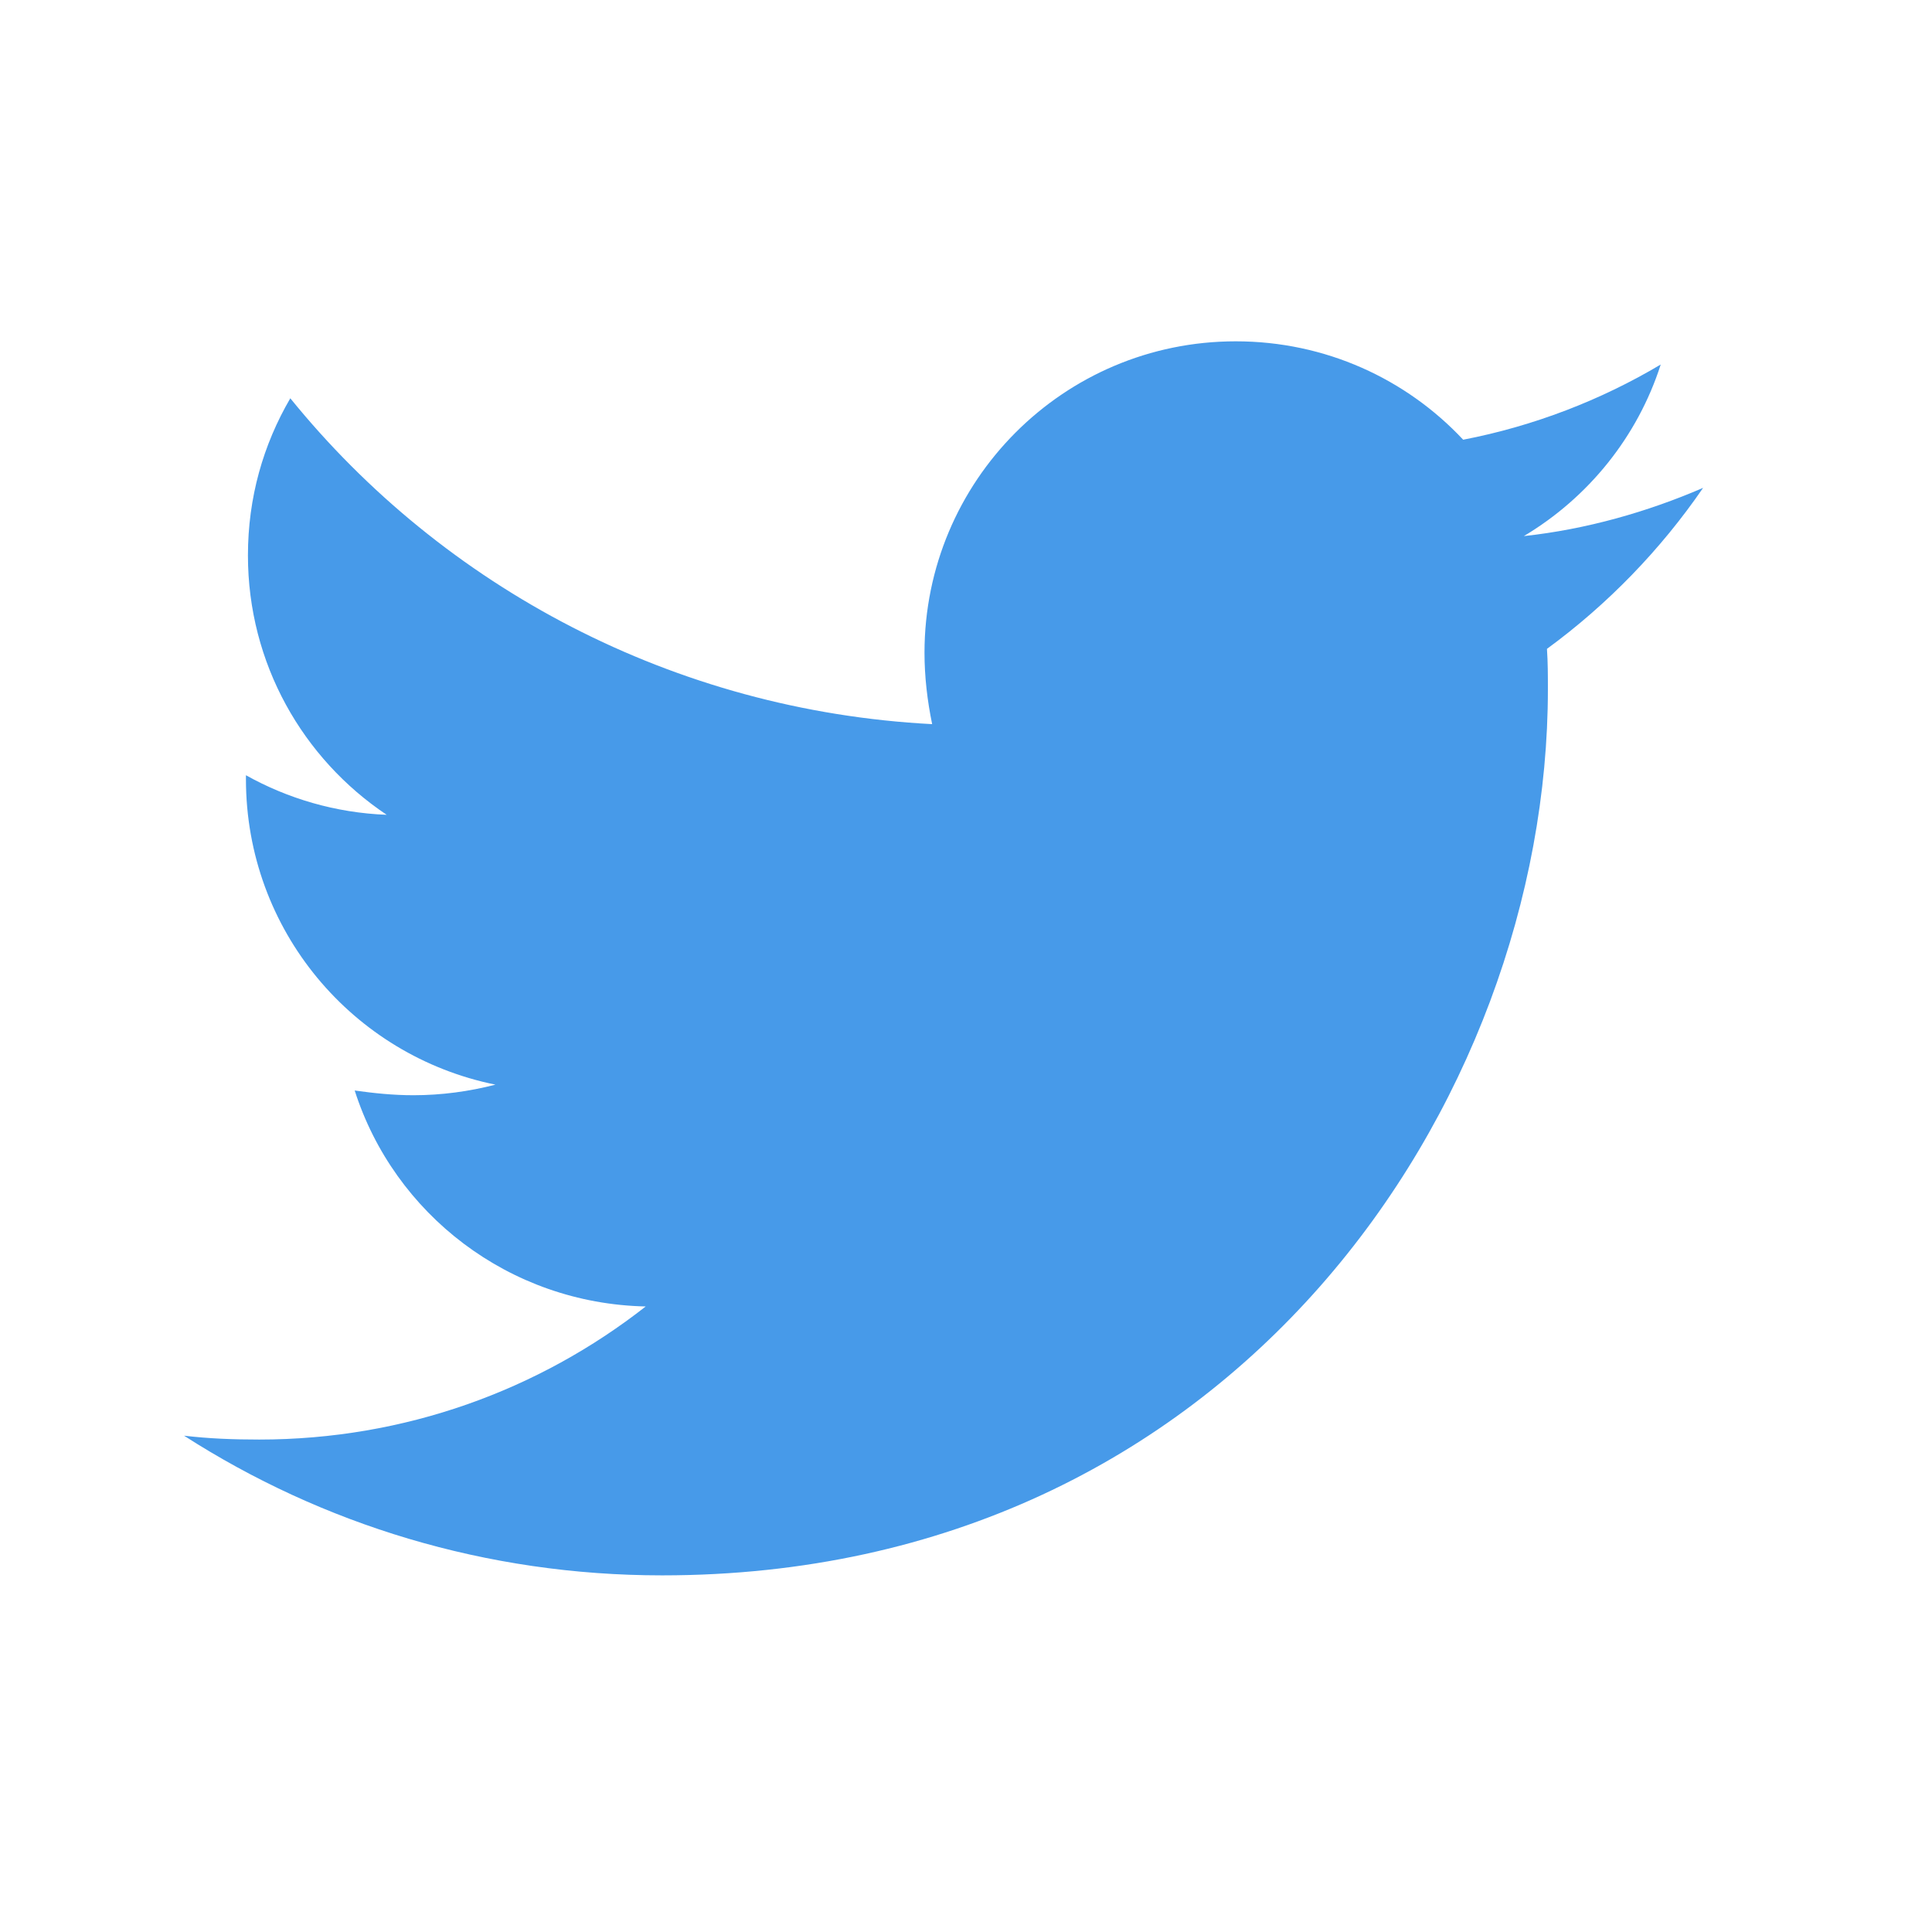
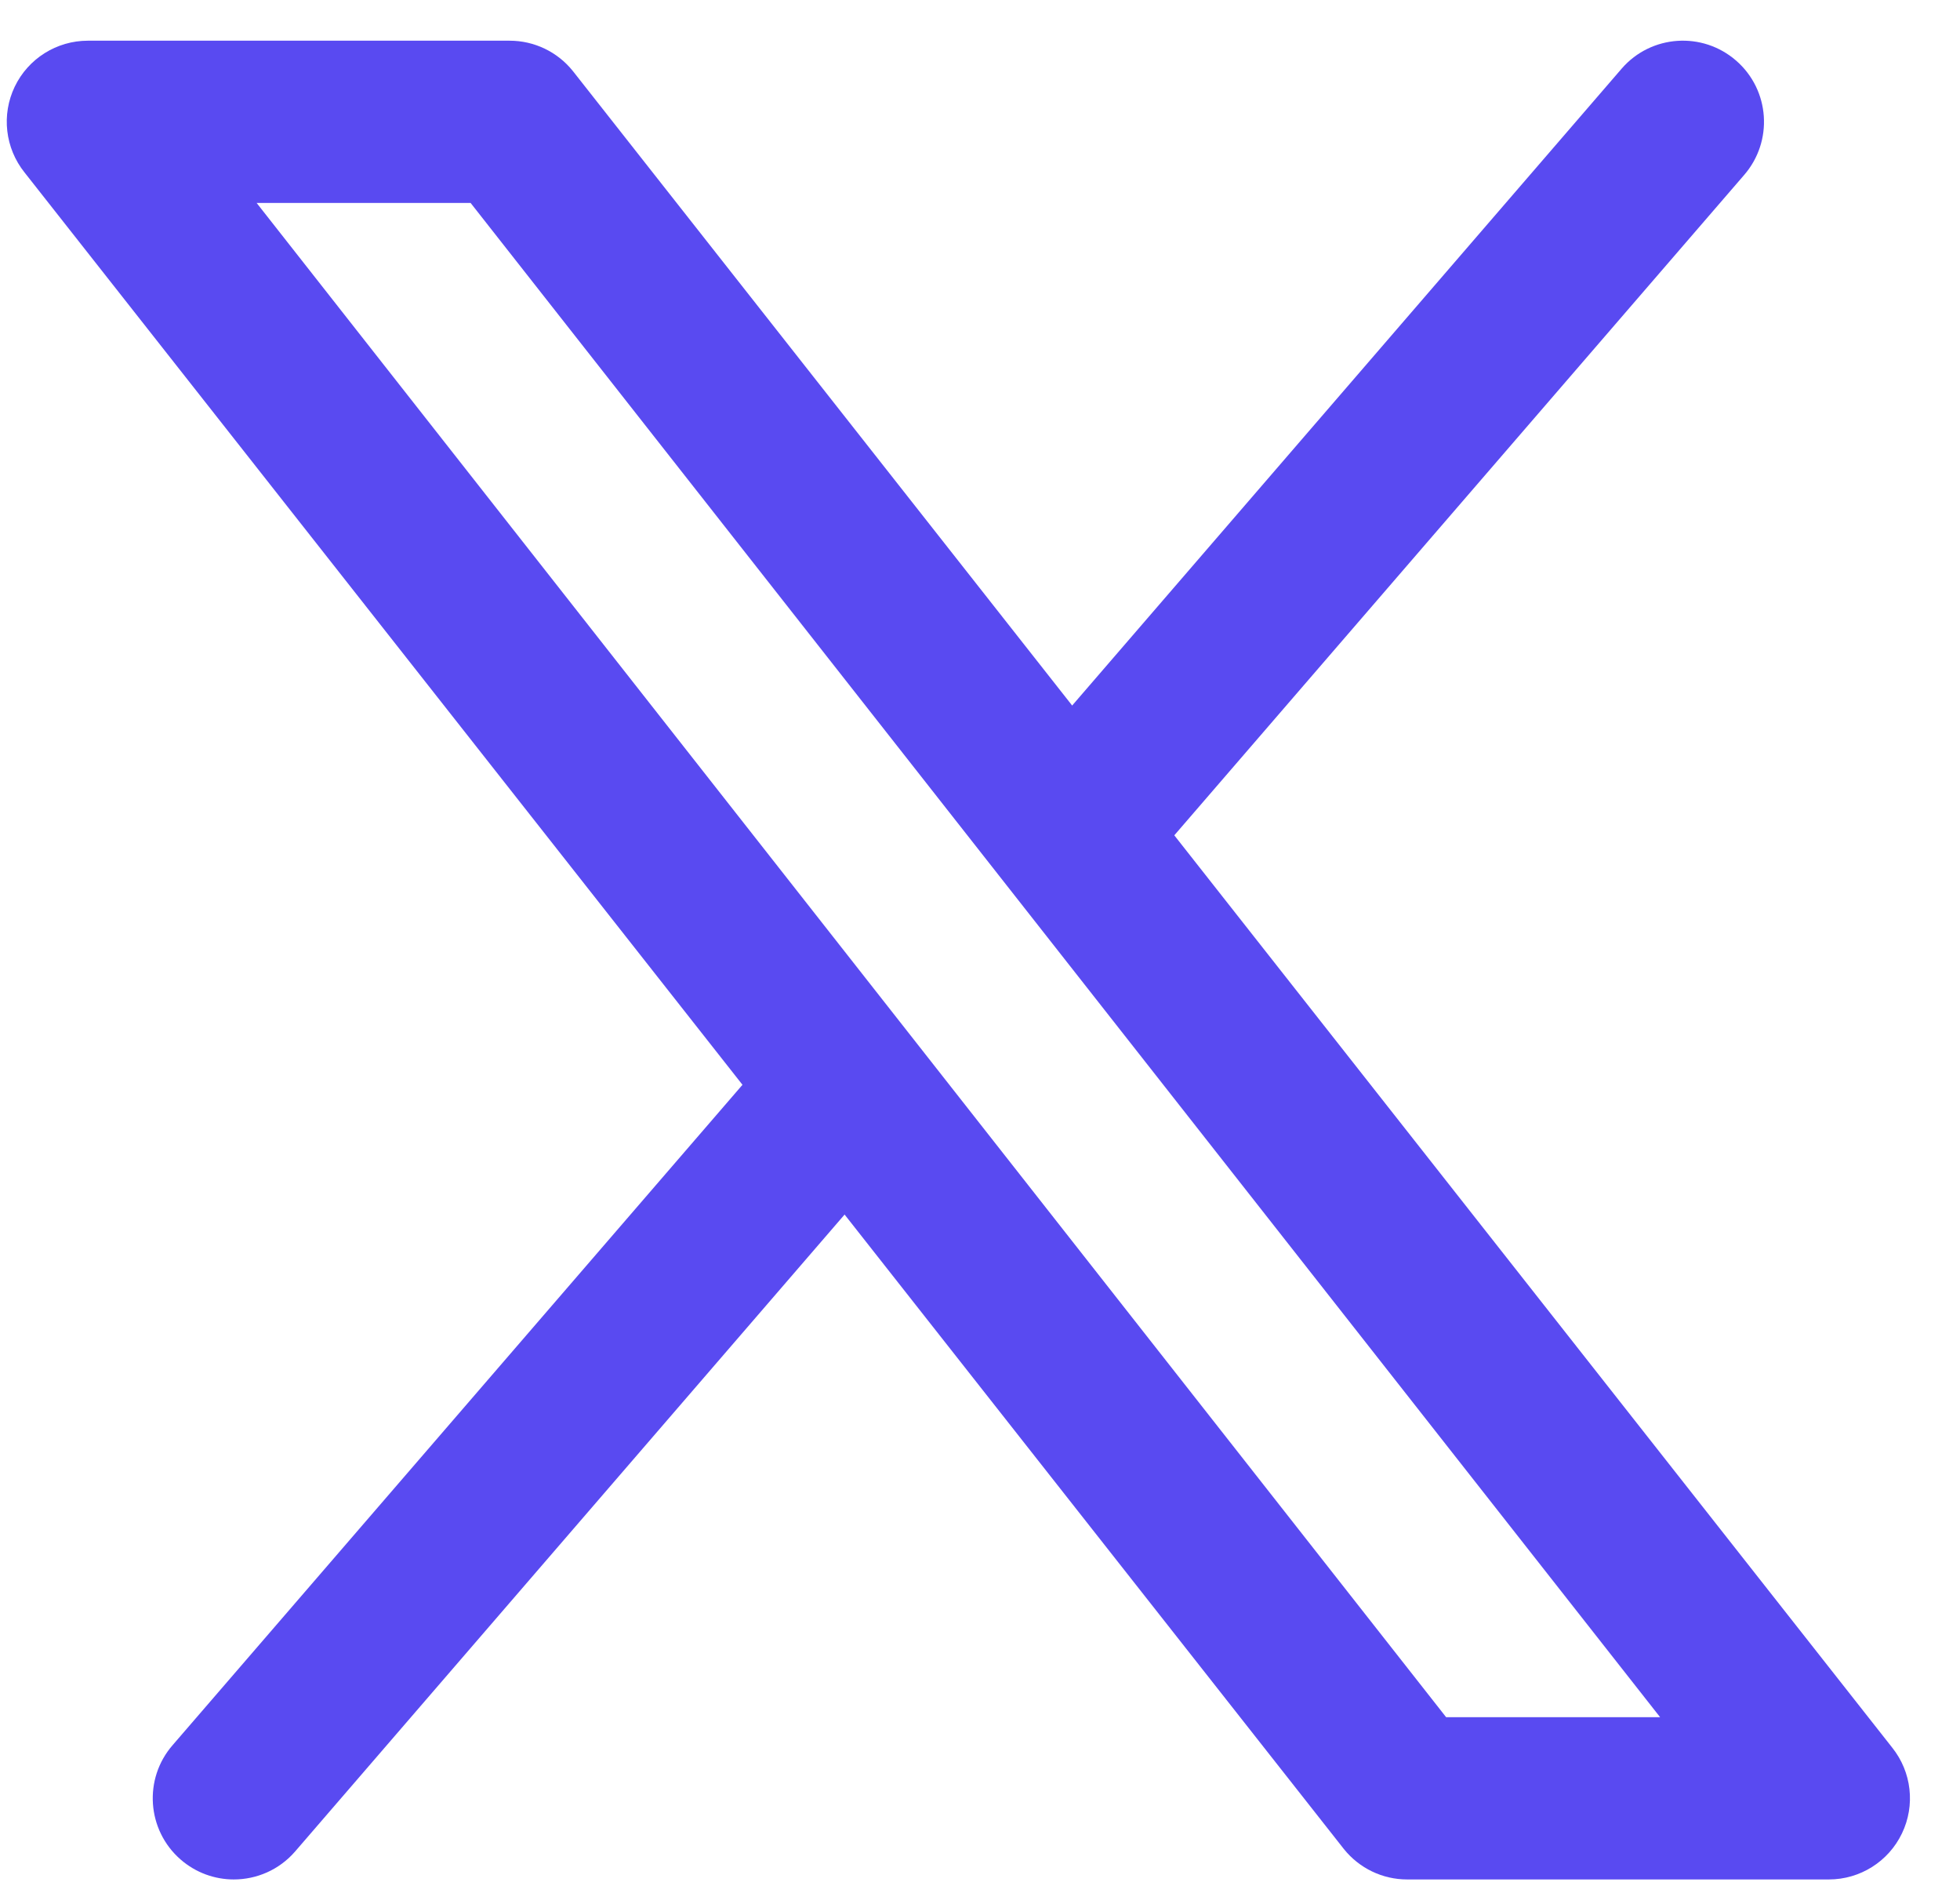
- <svg xmlns="http://www.w3.org/2000/svg" width="27" height="27" viewBox="0 0 27 27" fill="none">
-   <path d="M23.801 6.818C23.02 7.155 22.171 7.397 21.296 7.492C22.199 6.953 22.885 6.104 23.209 5.094C22.375 5.591 21.431 5.956 20.448 6.145C19.652 5.295 18.522 4.77 17.27 4.77C14.859 4.77 12.92 6.724 12.92 9.122C12.92 9.459 12.96 9.796 13.027 10.12C9.417 9.931 6.197 8.206 4.057 5.566C3.679 6.214 3.465 6.953 3.465 7.762C3.465 9.273 4.233 10.604 5.404 11.387C4.689 11.36 4.016 11.158 3.437 10.834V10.887C3.437 13.002 4.932 14.755 6.924 15.158C6.559 15.253 6.169 15.306 5.779 15.306C5.495 15.306 5.228 15.278 4.957 15.24C5.508 16.965 7.113 18.217 9.024 18.258C7.529 19.429 5.656 20.118 3.623 20.118C3.258 20.118 2.921 20.105 2.572 20.064C4.5 21.302 6.789 22.016 9.253 22.016C17.254 22.016 21.632 15.388 21.632 9.635C21.632 9.446 21.632 9.257 21.619 9.068C22.466 8.448 23.209 7.681 23.801 6.818Z" fill="#479AE9" />
+ <svg xmlns="http://www.w3.org/2000/svg" width="29" height="28" viewBox="0 0 29 28" fill="none">
+   <path d="M13.314 17.019L4.364 27.391C4.127 27.663 3.794 27.802 3.459 27.802C3.179 27.802 2.898 27.704 2.671 27.506C2.172 27.07 2.12 26.312 2.556 25.813L11.79 15.115L13.314 17.019ZM16.57 13.289L25.804 2.591C26.24 2.091 26.188 1.333 25.689 0.898C25.19 0.462 24.431 0.513 23.996 1.013L15.046 11.384L16.57 13.289Z" fill="#594AF1" />
+   <path d="M27.06 27.802H20.82C20.455 27.802 20.111 27.636 19.883 27.351L0.363 2.551C0.075 2.191 0.019 1.697 0.218 1.282C0.418 0.866 0.839 0.602 1.3 0.602H7.54C7.905 0.602 8.249 0.767 8.477 1.052L27.997 25.852C28.285 26.212 28.341 26.706 28.141 27.121C27.942 27.537 27.521 27.802 27.06 27.802ZM21.397 25.402H24.563L6.963 3.002H3.797L21.397 25.402Z" fill="#594AF1" />
</svg>
